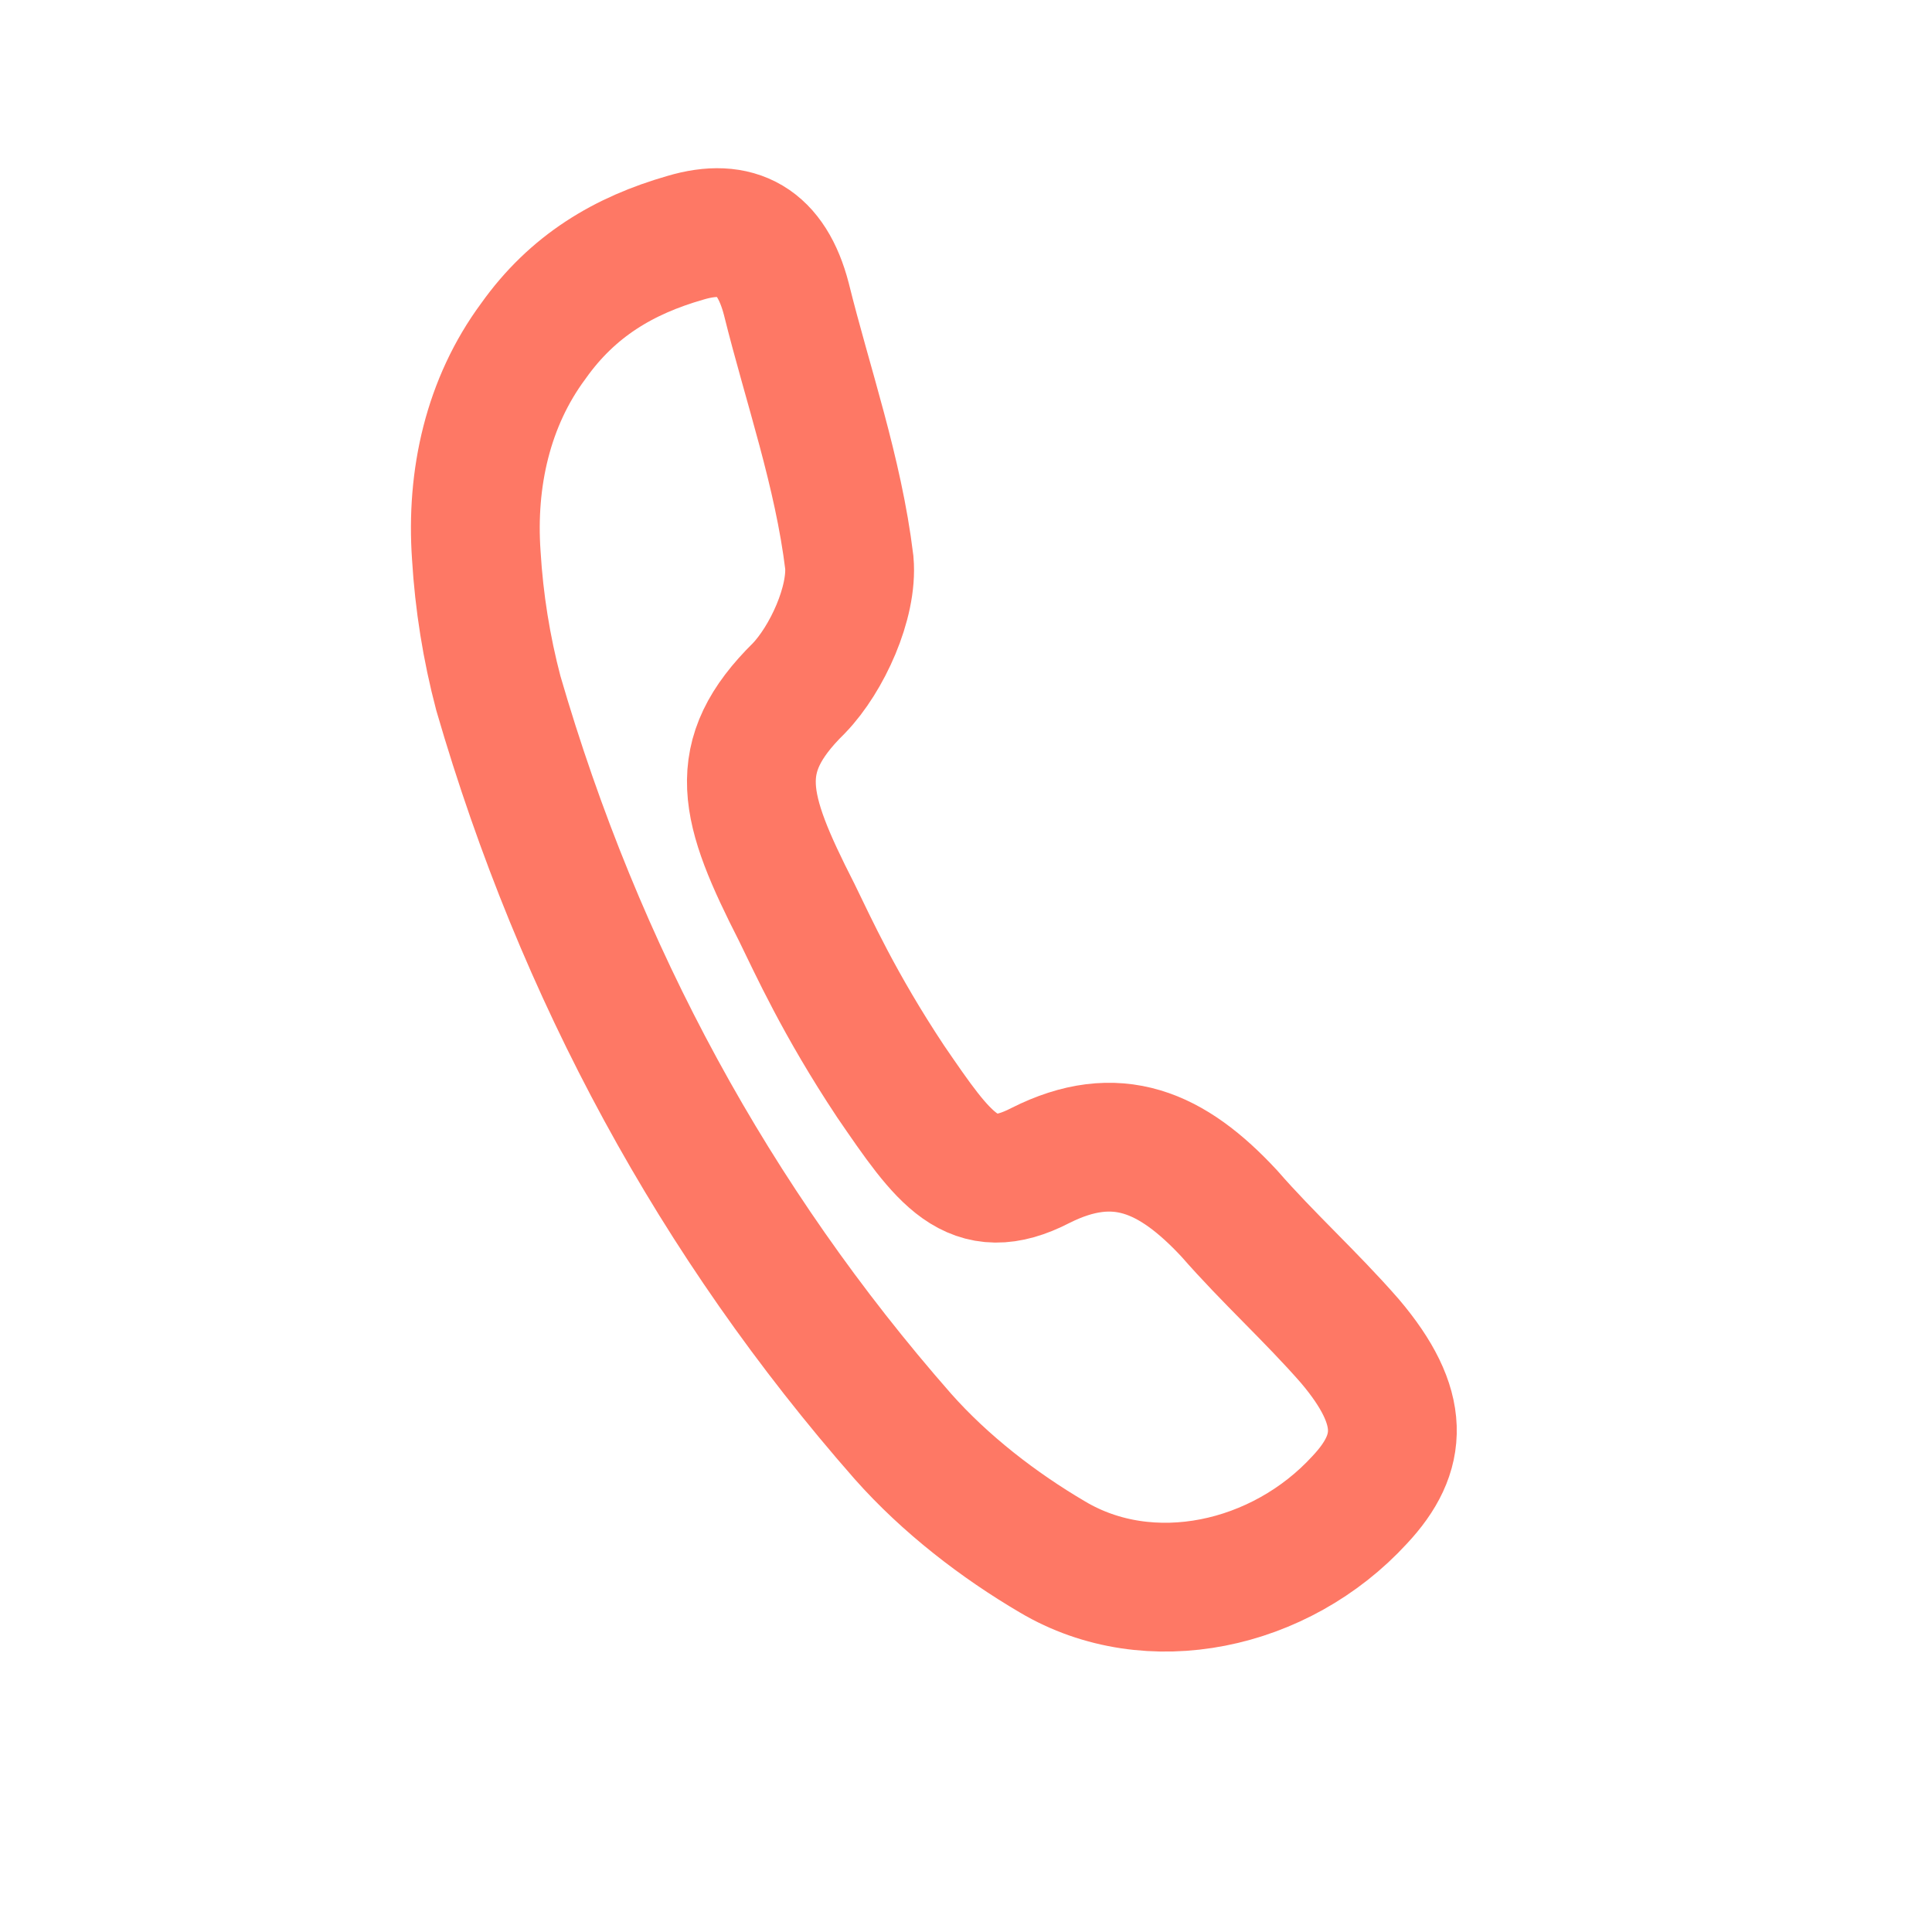
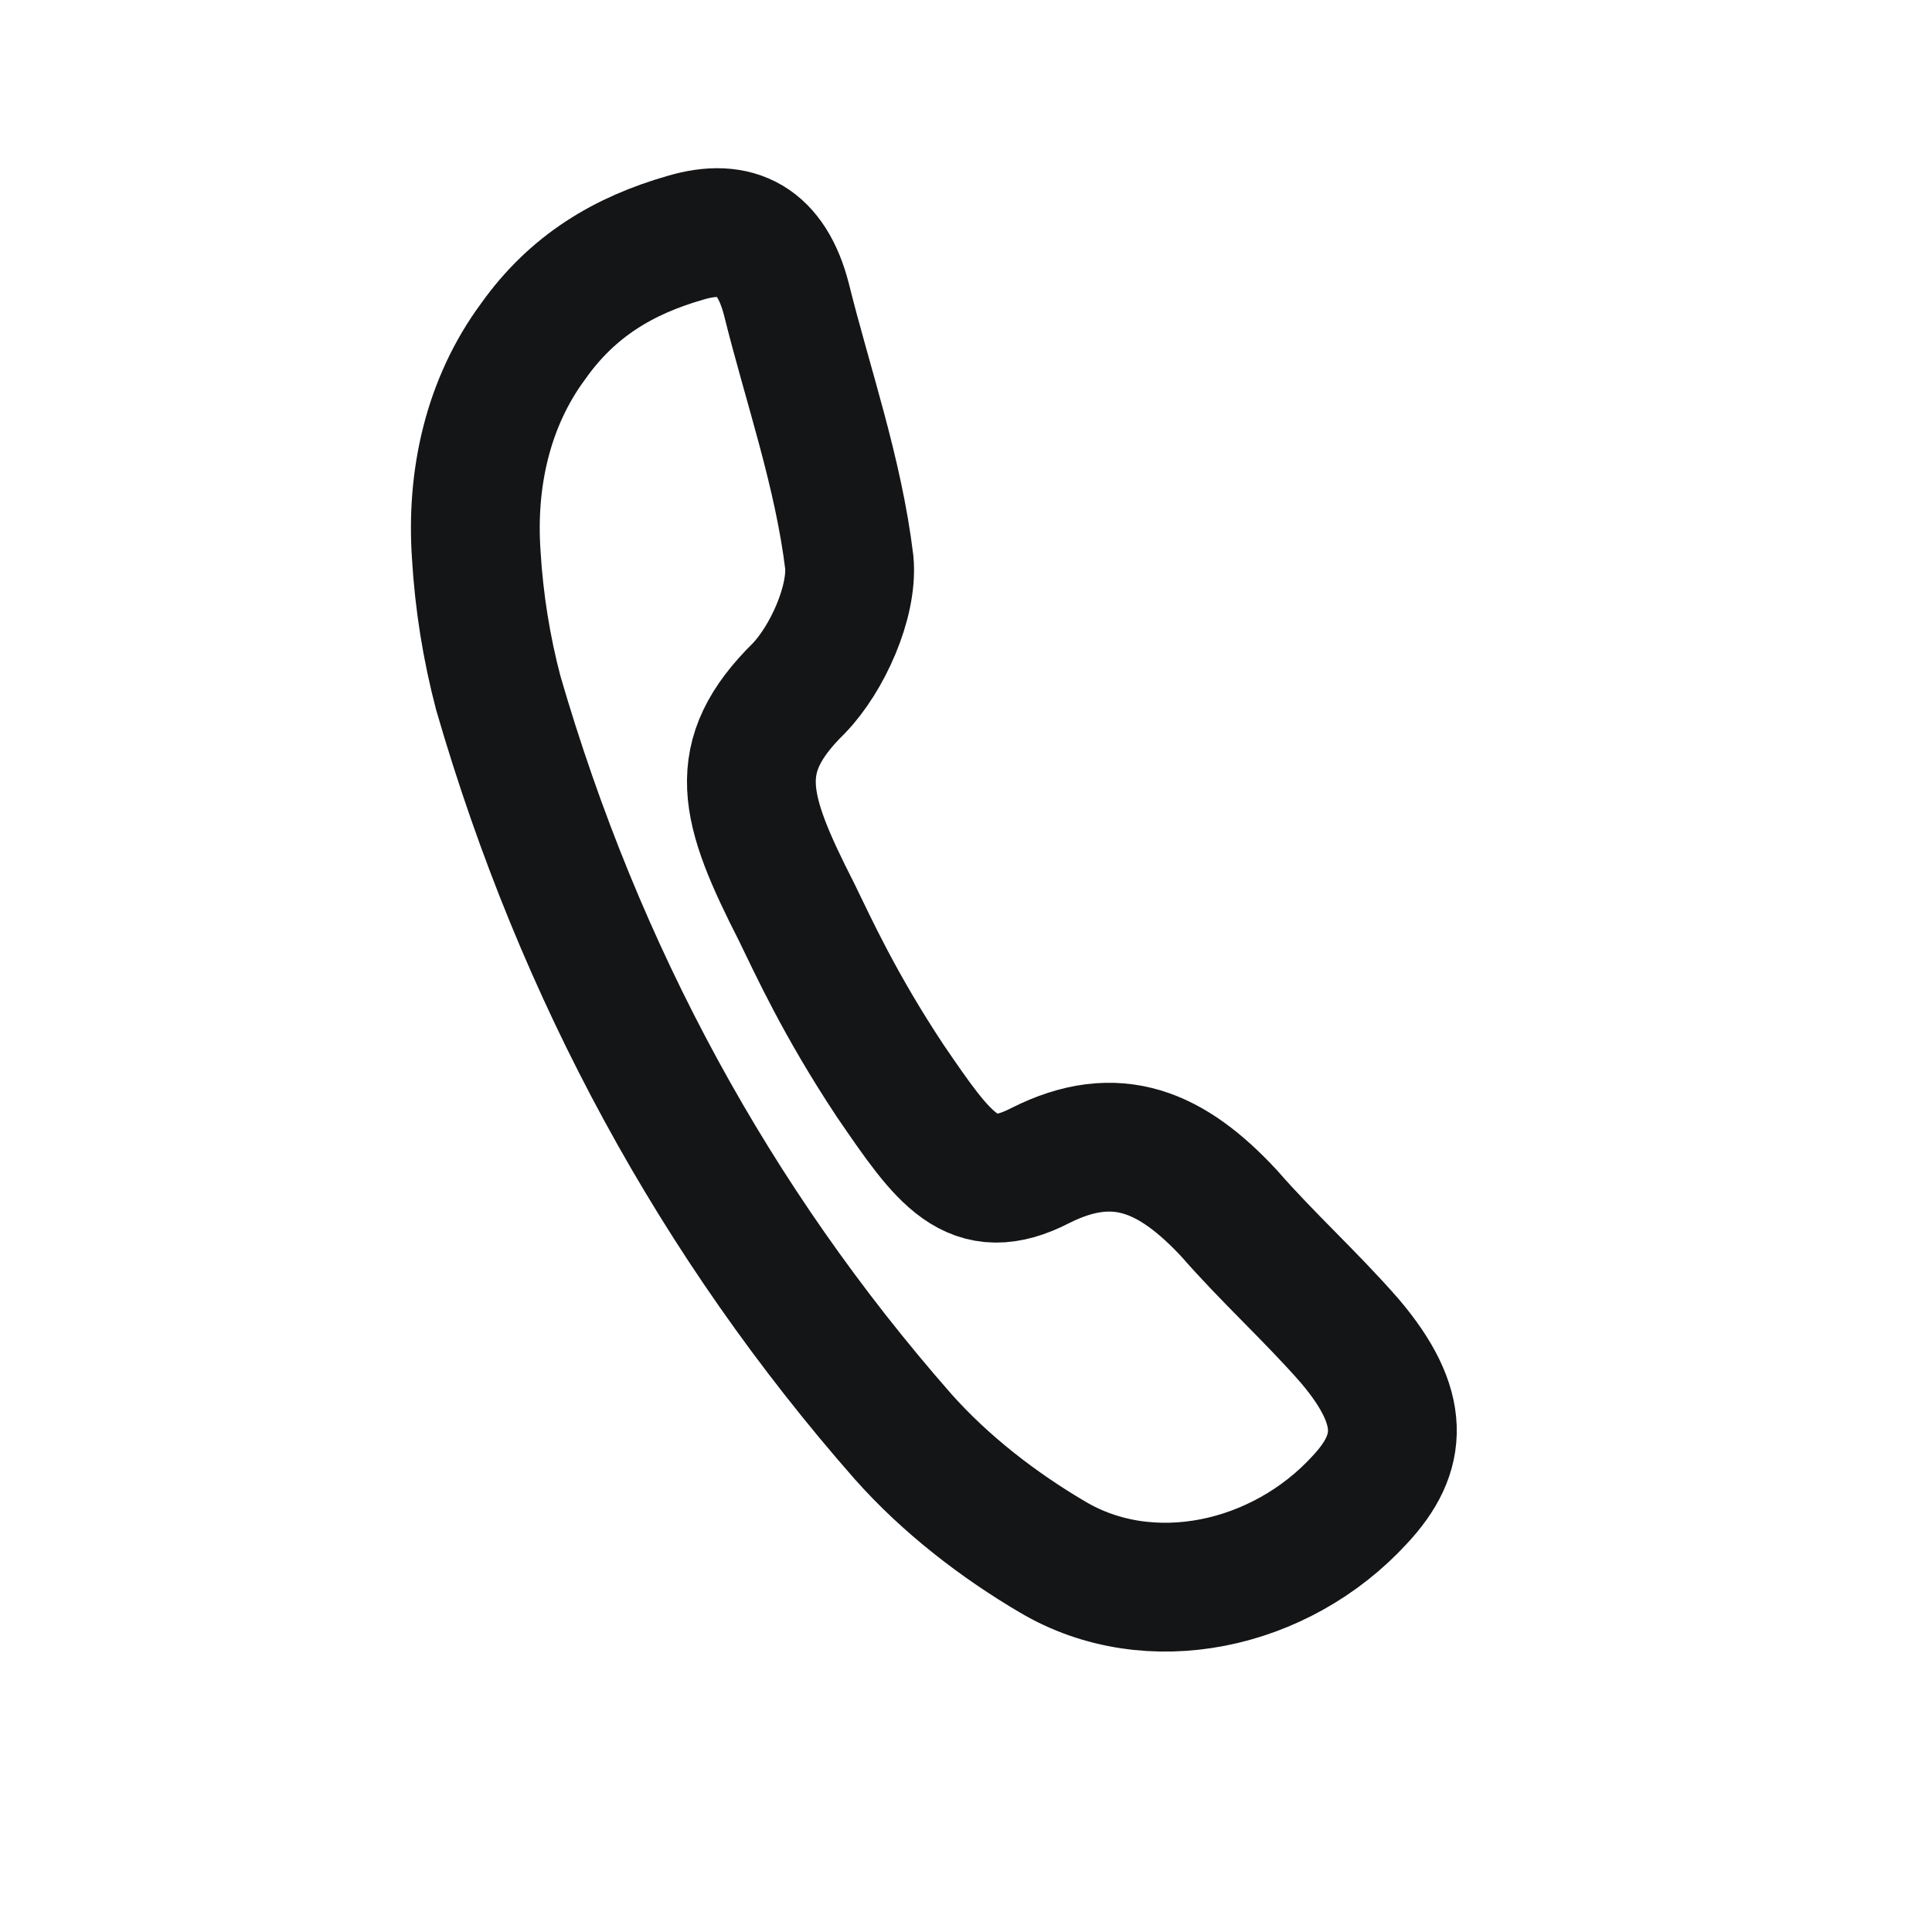
- <svg xmlns="http://www.w3.org/2000/svg" width="30" height="30" fill="none">
-   <path d="M7.396 8.624c-.084-1.198.182-2.378.885-3.327.61-.86 1.404-1.33 2.362-1.605.806-.24 1.334.054 1.567.95.332 1.34.806 2.68.978 4.092.055.62-.347 1.5-.782 1.952-1.09 1.073-.863 1.854-.036 3.478.257.524.664 1.43 1.459 2.628.827 1.207 1.265 1.855 2.328 1.305 1.18-.594 2.041-.212 2.932.747.604.693 1.268 1.288 1.872 1.98.873 1.03.834 1.74.151 2.467-1.229 1.34-3.258 1.783-4.768.886-.833-.489-1.664-1.128-2.325-1.874-2.914-3.32-5.016-7.182-6.281-11.54a10.989 10.989 0 01-.342-2.139z" stroke="#FE7865" stroke-width="2" stroke-miterlimit="10" />
+ <svg xmlns="http://www.w3.org/2000/svg" viewBox="0 0 30 30" fill="none">
+   <path d="M7.396 8.624c-.084-1.198.182-2.378.885-3.327.61-.86 1.404-1.33 2.362-1.605.806-.24 1.334.054 1.567.95.332 1.34.806 2.68.978 4.092.055.62-.347 1.5-.782 1.952-1.09 1.073-.863 1.854-.036 3.478.257.524.664 1.43 1.459 2.628.827 1.207 1.265 1.855 2.328 1.305 1.18-.594 2.041-.212 2.932.747.604.693 1.268 1.288 1.872 1.98.873 1.03.834 1.74.151 2.467-1.229 1.34-3.258 1.783-4.768.886-.833-.489-1.664-1.128-2.325-1.874-2.914-3.32-5.016-7.182-6.281-11.54a10.989 10.989 0 01-.342-2.139z" stroke="#141517" stroke-width="2" stroke-miterlimit="10" />
</svg>
